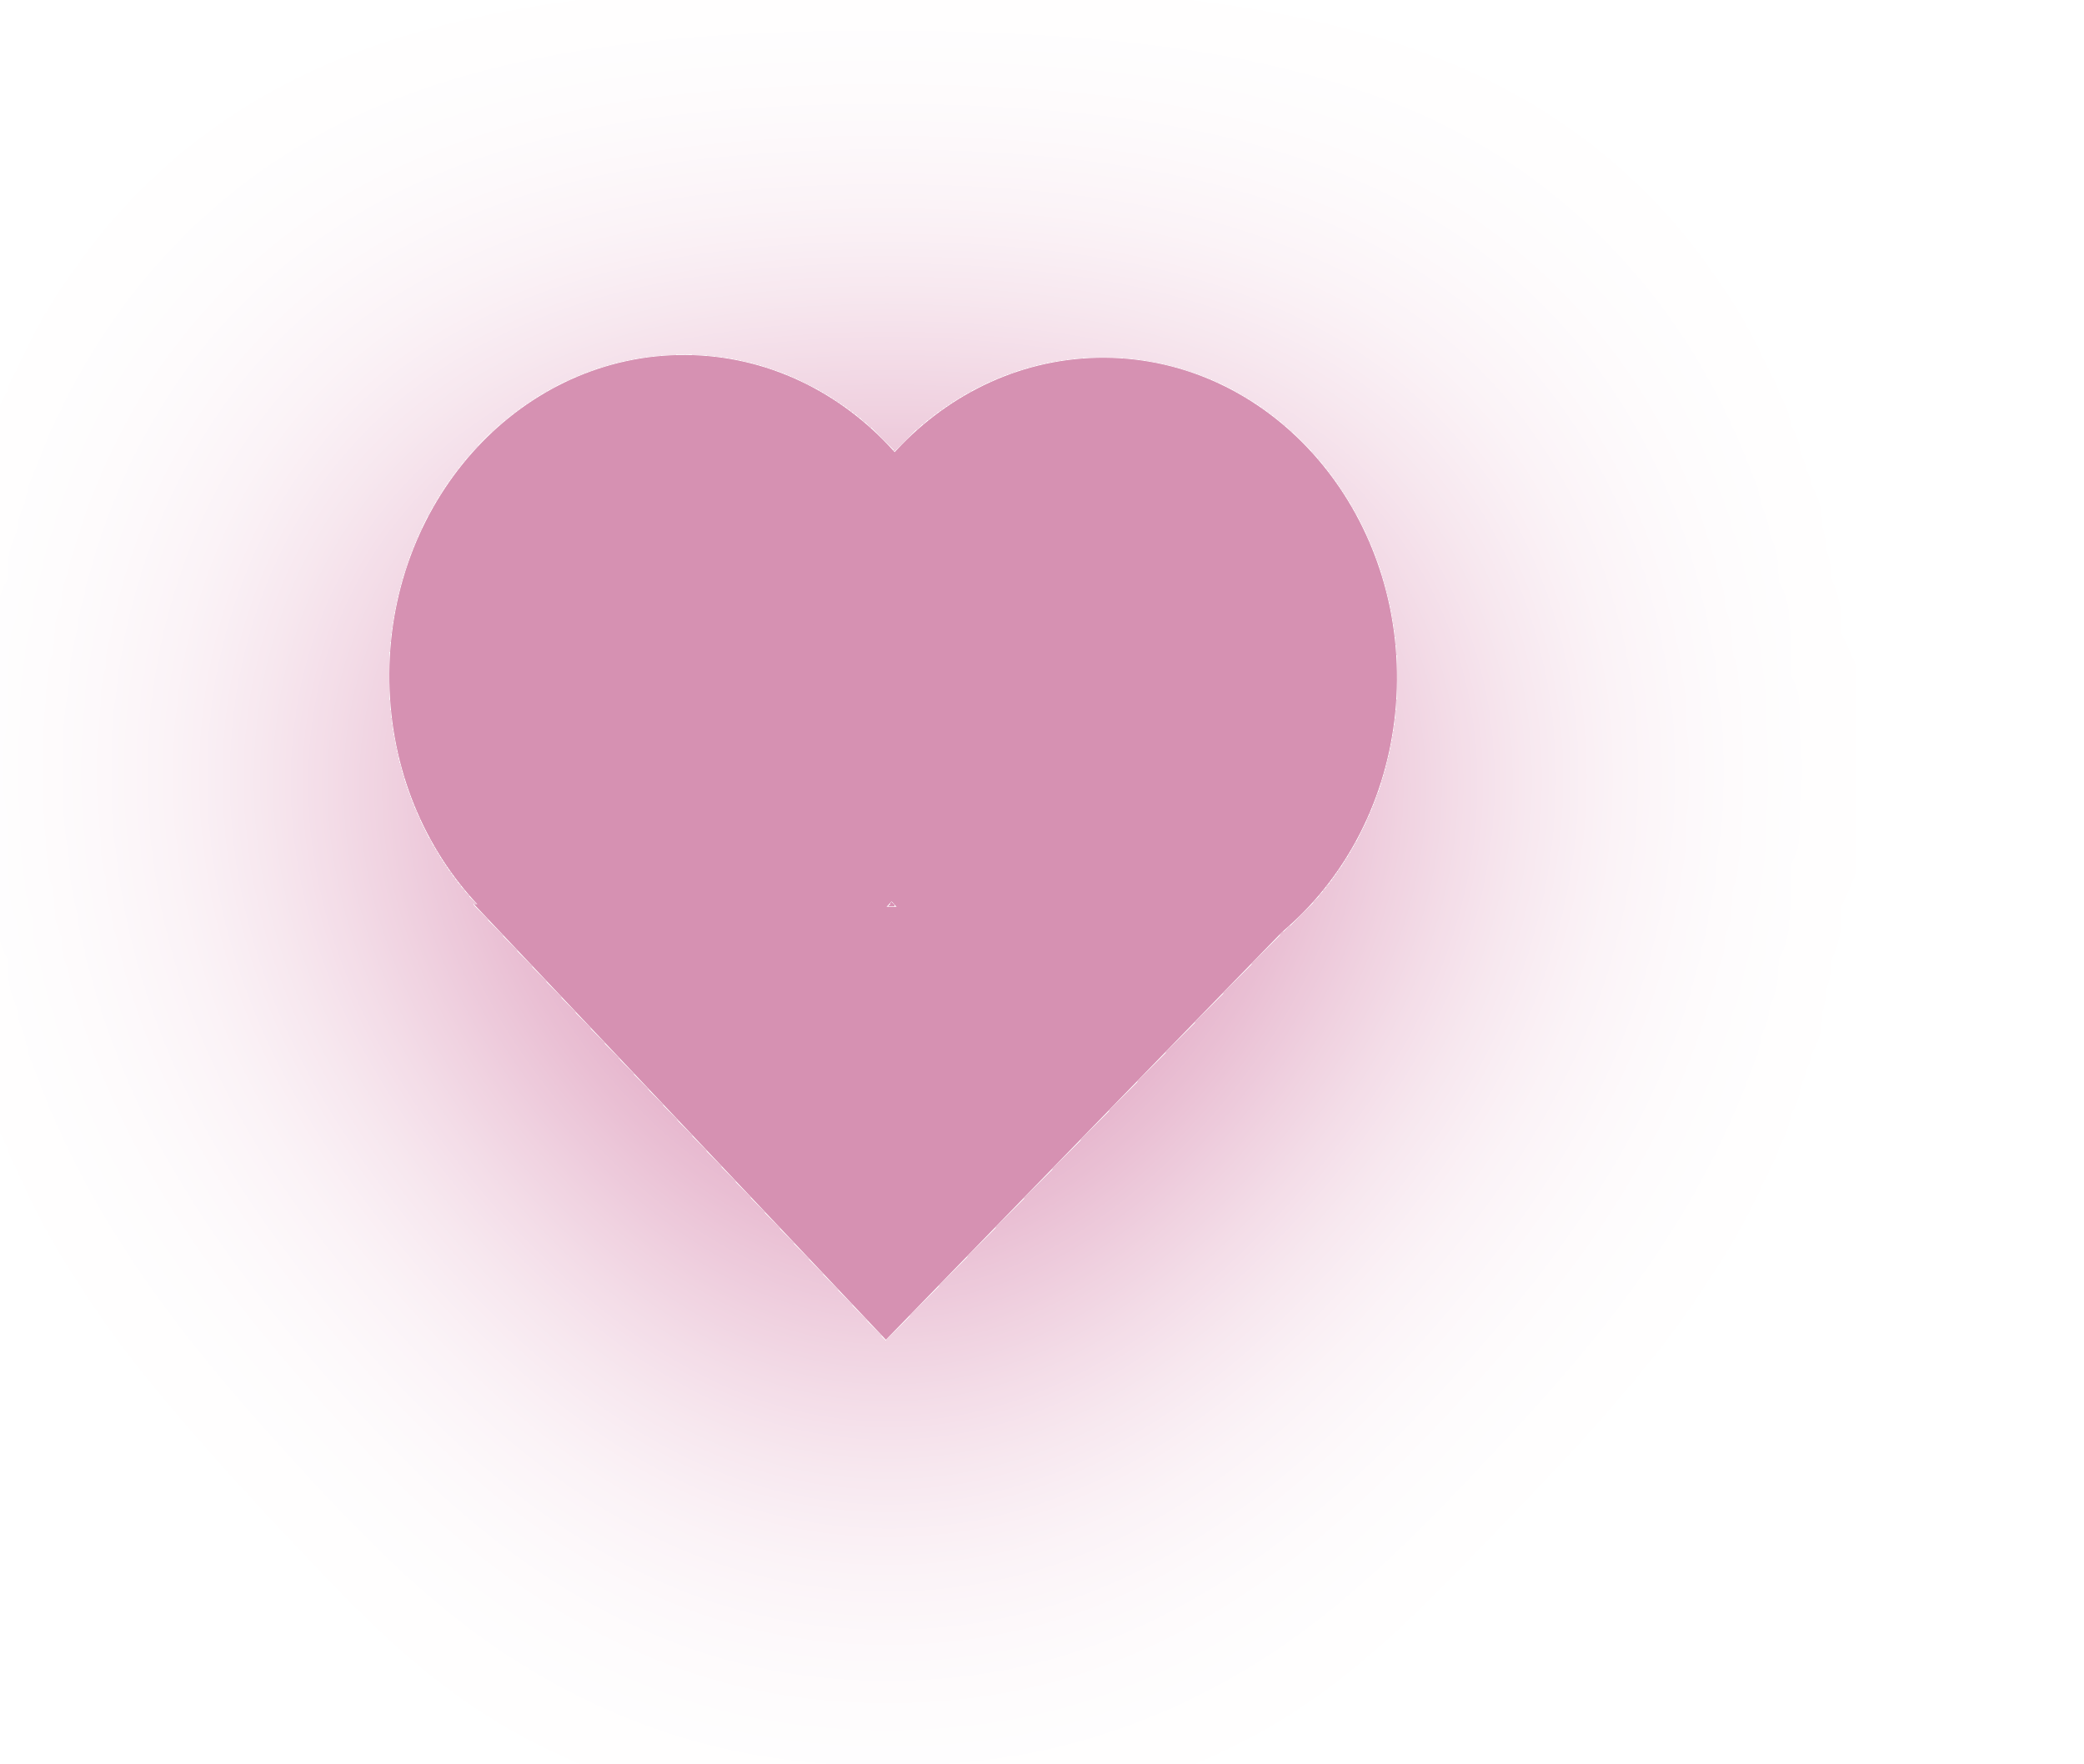
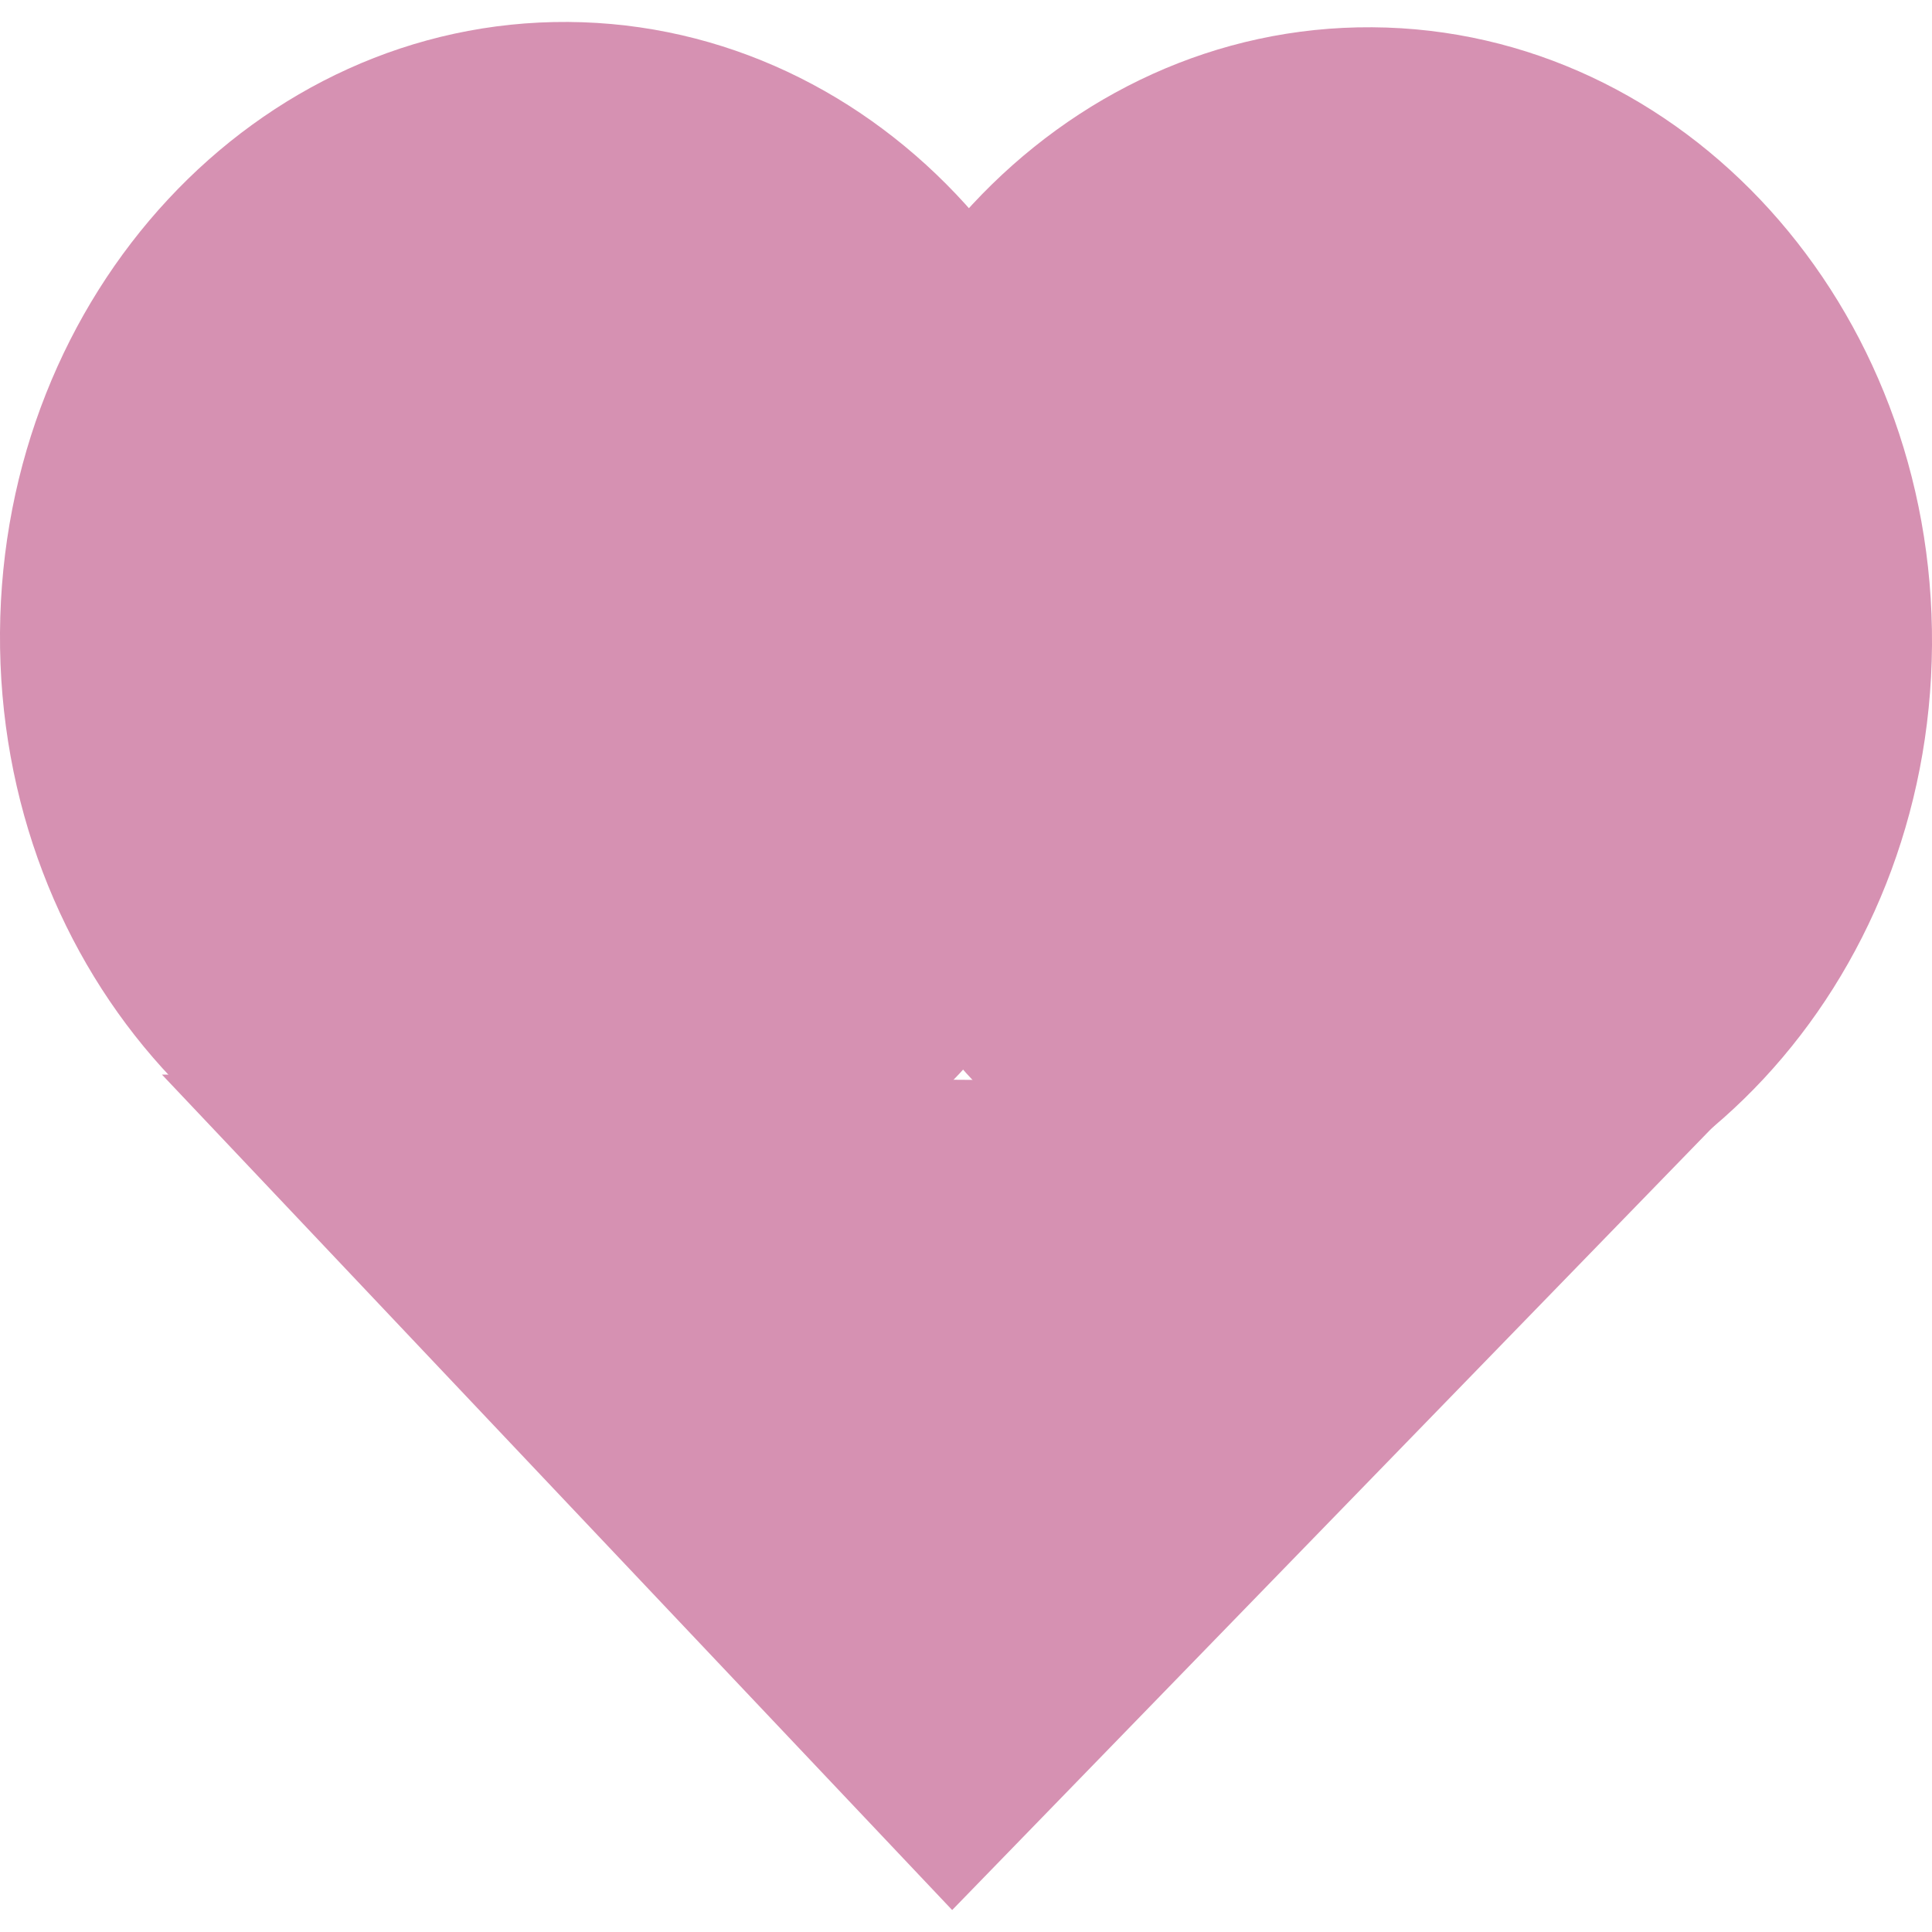
- <svg xmlns="http://www.w3.org/2000/svg" width="91" height="77" viewBox="0 0 91 77" fill="none">
-   <g filter="url(#filter0_d_4_10)">
-     <path d="M42.686 29.575C42.634 37.301 36.842 43.527 29.749 43.481C22.656 43.434 16.948 37.133 17 29.406C17.053 21.68 22.845 15.454 29.938 15.5C37.031 15.547 42.739 21.848 42.686 29.575Z" fill="#D691B2" />
-     <path d="M61 29.695C60.947 37.422 55.155 43.648 48.062 43.601C40.969 43.554 35.261 37.253 35.314 29.526C35.366 21.8 41.158 15.574 48.251 15.62C55.344 15.667 61.052 21.968 61 29.695Z" fill="#D691B2" />
-     <path d="M38.685 58.5L20.688 39.473L56.939 39.711L38.685 58.5Z" fill="#D691B2" />
-   </g>
-   <defs>
-     <filter id="filter0_d_4_10" x="-13" y="-10.5" width="104" height="103" filterUnits="userSpaceOnUse" color-interpolation-filters="sRGB">
-       <feFlood flood-opacity="0" result="BackgroundImageFix" />
-       <feColorMatrix in="SourceAlpha" type="matrix" values="0 0 0 0 0 0 0 0 0 0 0 0 0 0 0 0 0 0 127 0" result="hardAlpha" />
-       <feOffset dy="4" />
-       <feGaussianBlur stdDeviation="15" />
-       <feComposite in2="hardAlpha" operator="out" />
-       <feColorMatrix type="matrix" values="0 0 0 0 0.839 0 0 0 0 0.522 0 0 0 0 0.675 0 0 0 1 0" />
-       <feBlend mode="normal" in2="BackgroundImageFix" result="effect1_dropShadow_4_10" />
-       <feBlend mode="normal" in="SourceGraphic" in2="effect1_dropShadow_4_10" result="shape" />
-     </filter>
-   </defs>
+ <svg xmlns="http://www.w3.org/2000/svg" width="44" height="44" viewBox="0 0 44 44" fill="none">
+   <path d="M25.686 14.575C25.634 22.302 19.842 28.527 12.749 28.481C5.656 28.434 -0.052 22.133 0 14.406C0.053 6.68 5.845 0.454 12.938 0.5C20.031 0.547 25.739 6.848 25.686 14.575Z" fill="#D691B2" />
+   <path d="M44 14.695C43.947 22.422 38.155 28.648 31.062 28.601C23.969 28.555 18.261 22.253 18.314 14.526C18.366 6.8 24.158 0.574 31.251 0.621C38.344 0.667 44.052 6.969 44 14.695Z" fill="#D691B2" />
+   <path d="M21.685 43.5L3.688 24.473L39.939 24.711L21.685 43.5Z" fill="#D691B2" />
</svg>
